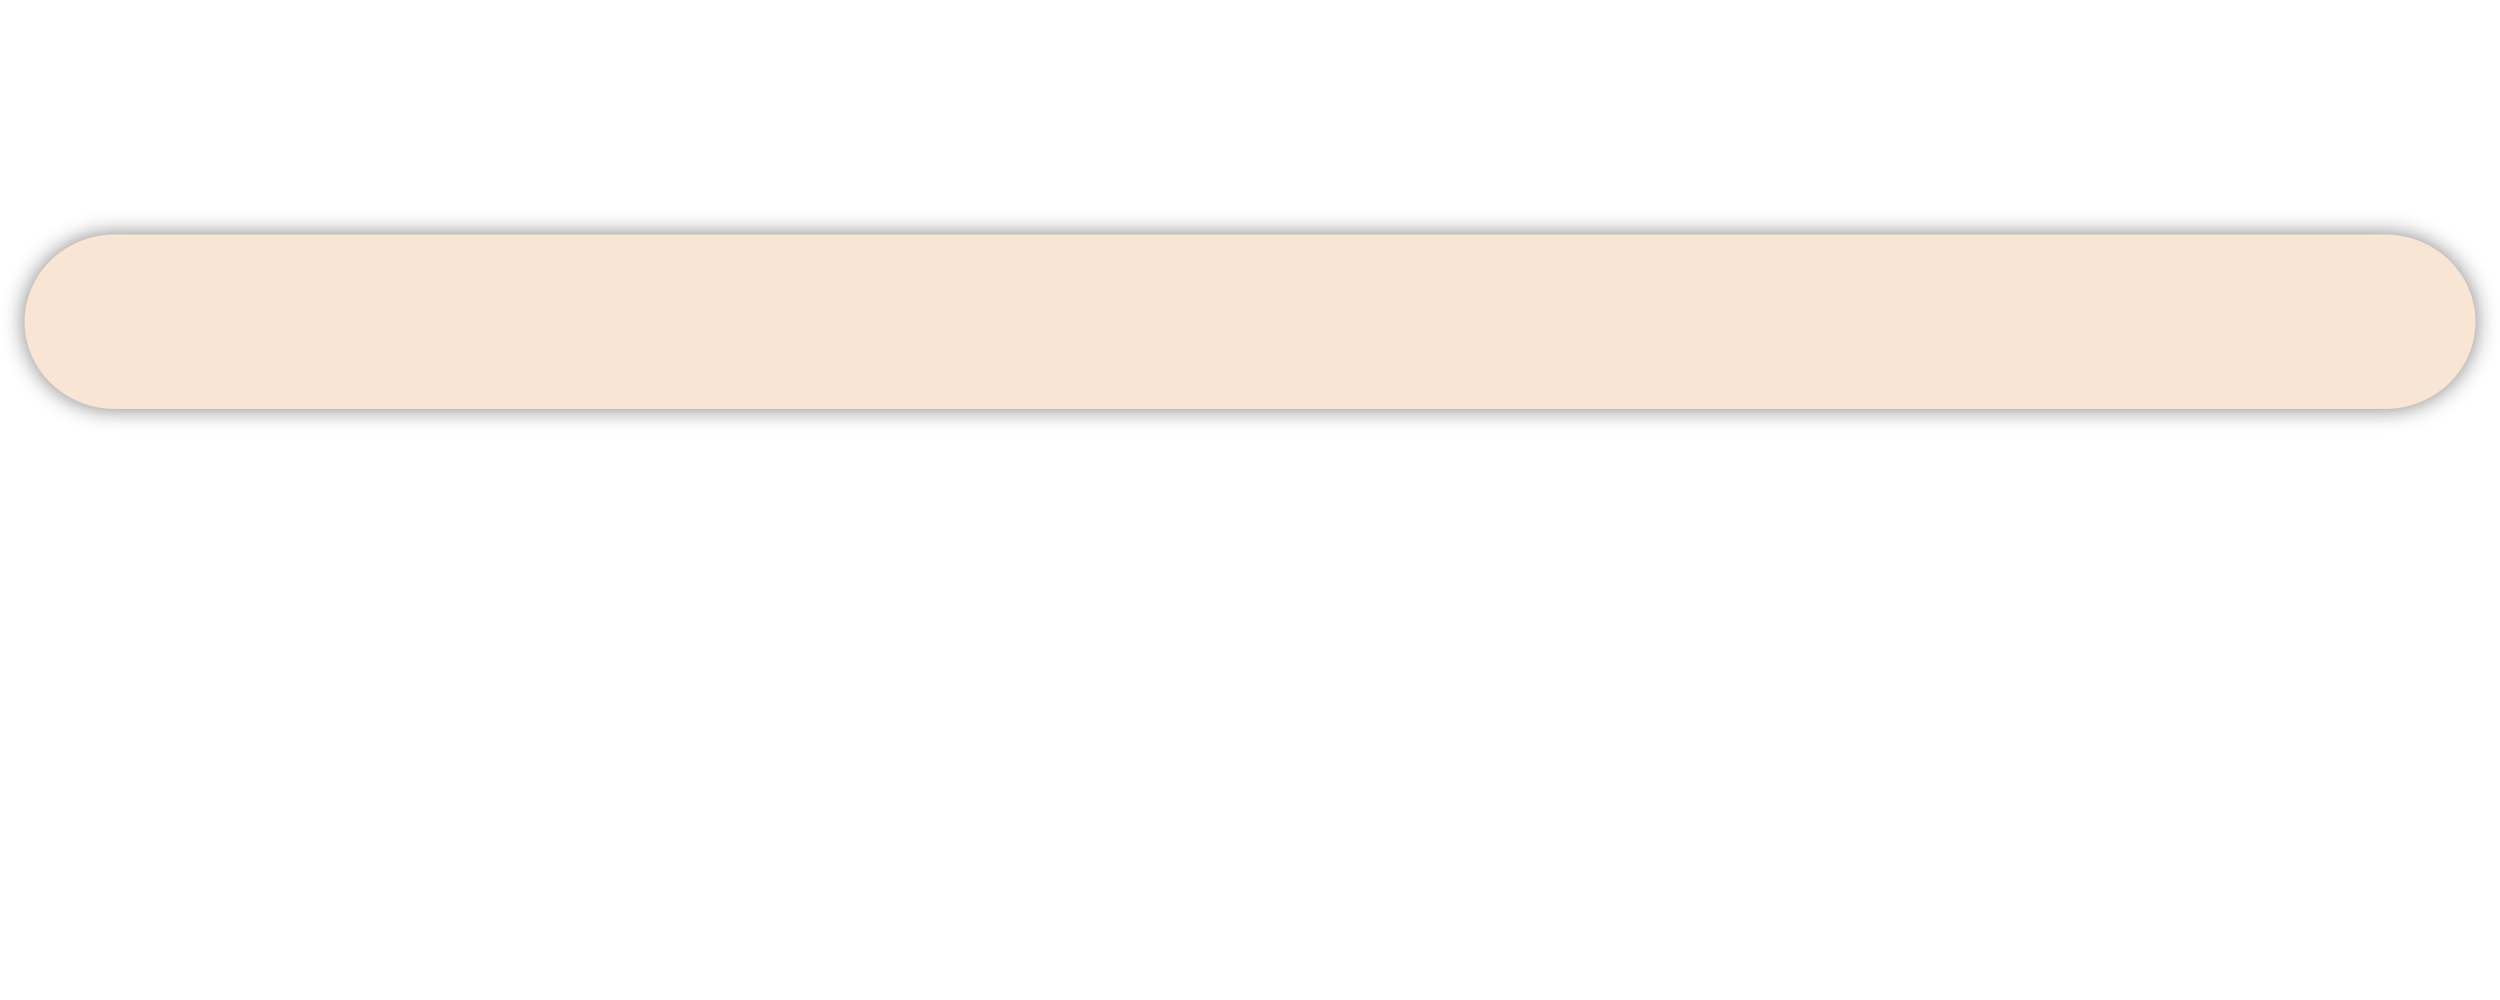
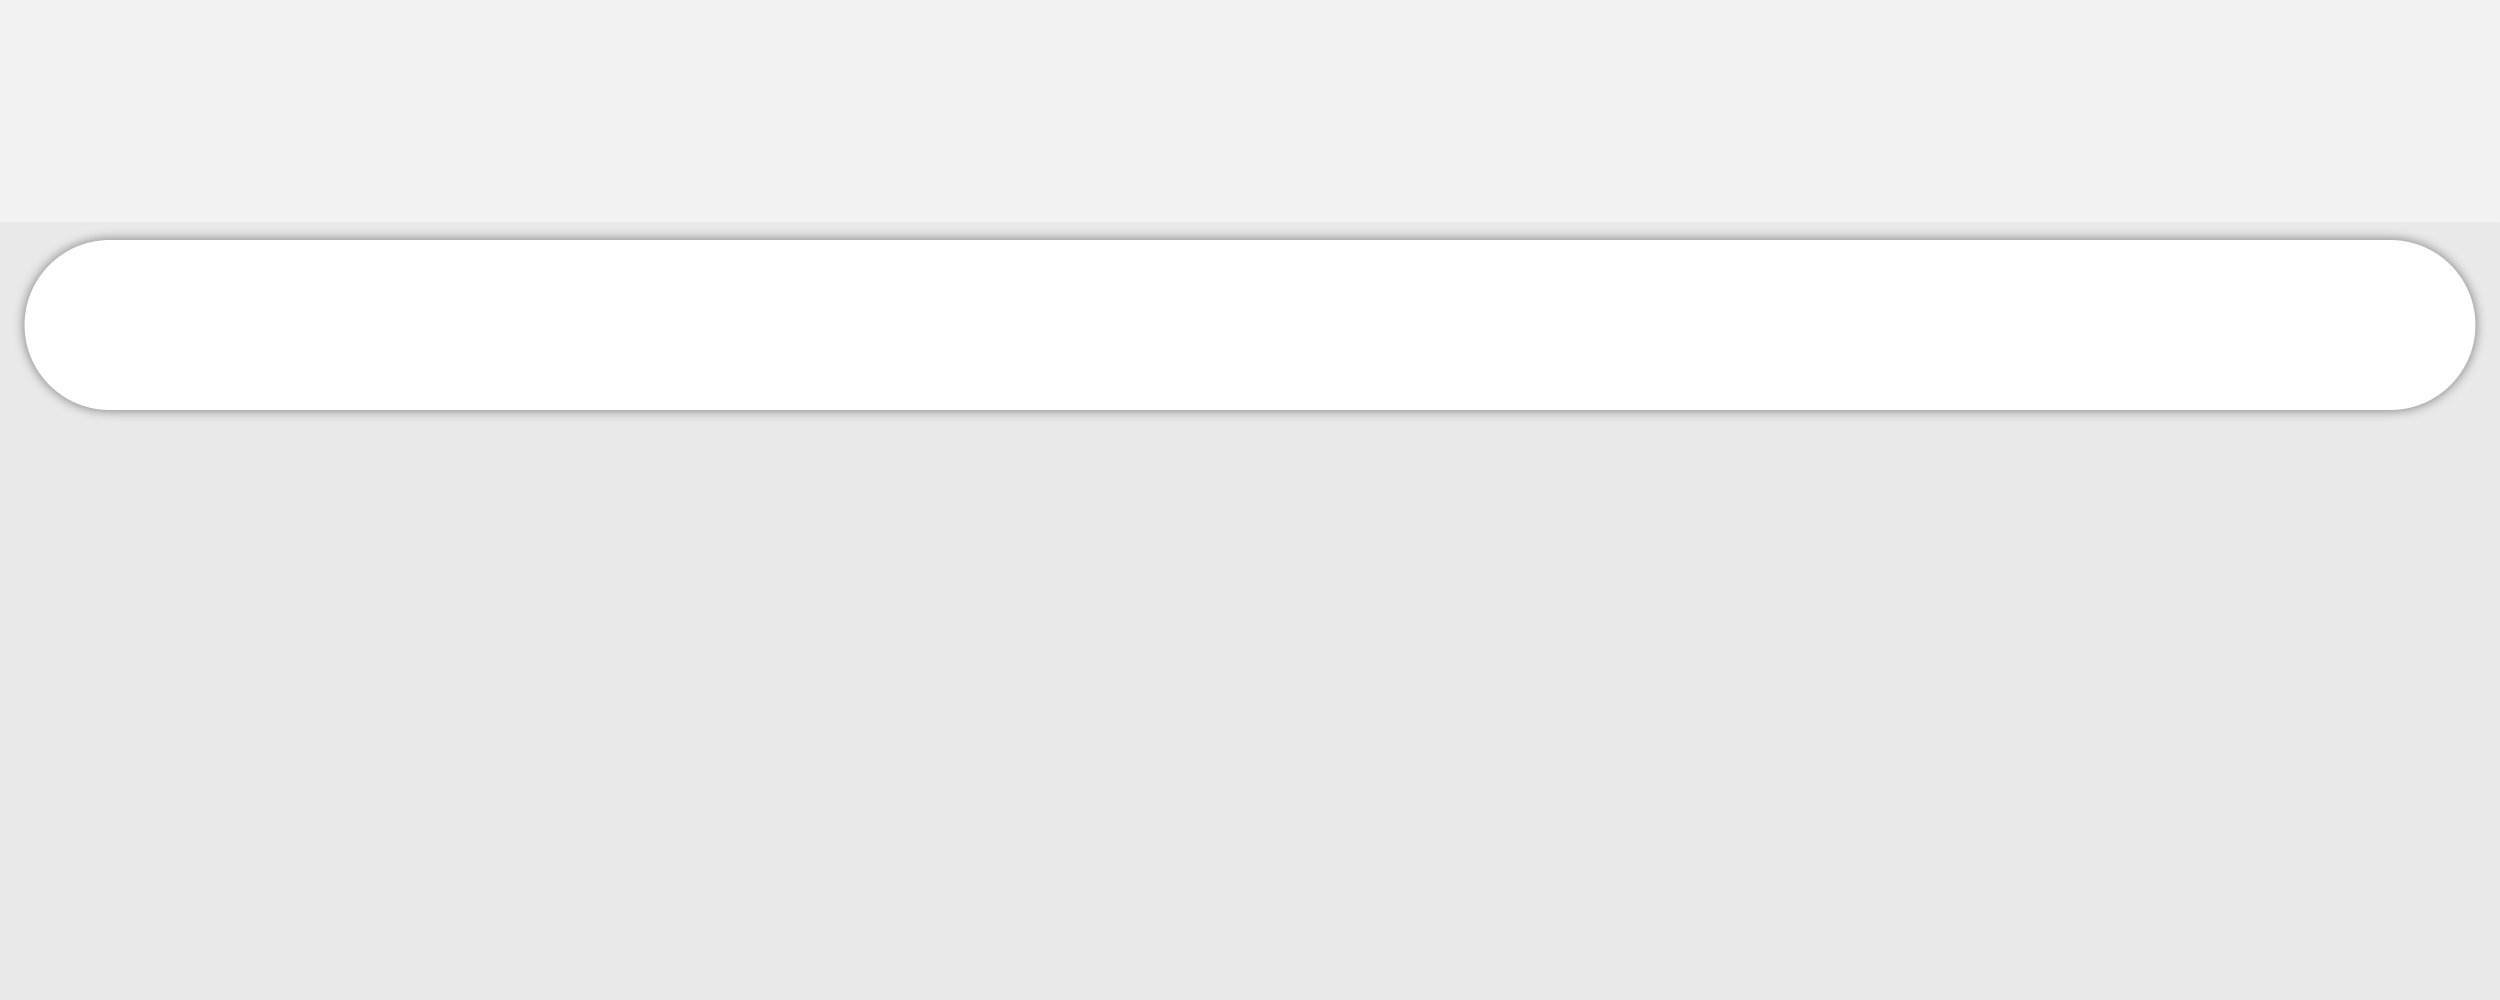
<svg xmlns="http://www.w3.org/2000/svg" xmlns:xlink="http://www.w3.org/1999/xlink" width="500" height="200" viewBox="0 0 132.292 52.917" version="1.1" id="svg1">
  <defs id="defs1">
    <linearGradient id="linearGradient1">
      <stop style="stop-color:#cb9eff;stop-opacity:1;" offset="0" id="stop1" />
      <stop style="stop-color:#060606;stop-opacity:0.98;" offset="1" id="stop3" />
    </linearGradient>
    <linearGradient xlink:href="#linearGradient1" id="linearGradient2" x1="6.323" y1="65.198" x2="135.969" y2="65.198" gradientUnits="userSpaceOnUse" spreadMethod="pad" />
    <filter style="color-interpolation-filters:sRGB;" id="filter23" x="-0.014" y="-0.201" width="1.028" height="1.403">
      <feFlood result="flood" in="SourceGraphic" flood-opacity="0.498" flood-color="rgb(0,0,0)" id="feFlood22" />
      <feGaussianBlur result="blur" in="SourceGraphic" stdDeviation="0.3" id="feGaussianBlur22" />
      <feOffset result="offset" in="blur" dx="0" dy="0" id="feOffset22" />
      <feComposite result="comp1" operator="in" in="flood" in2="offset" id="feComposite22" />
      <feComposite result="fbSourceGraphic" operator="over" in="SourceGraphic" in2="comp1" id="feComposite23" />
      <feColorMatrix result="fbSourceGraphicAlpha" in="fbSourceGraphic" values="0 0 0 -1 0 0 0 0 -1 0 0 0 0 -1 0 0 0 0 1 0" id="feColorMatrix25" />
      <feFlood id="feFlood25" result="flood" in="fbSourceGraphic" flood-opacity="0.498" flood-color="rgb(0,0,0)" />
      <feGaussianBlur id="feGaussianBlur25" result="blur" in="fbSourceGraphic" stdDeviation="0.4" />
      <feOffset id="feOffset25" result="offset" in="blur" dx="0" dy="0" />
      <feComposite id="feComposite25" result="comp1" operator="in" in="flood" in2="offset" />
      <feComposite id="feComposite26" result="comp2" operator="over" in="fbSourceGraphic" in2="comp1" />
    </filter>
    <filter style="color-interpolation-filters:sRGB;" id="filter47" x="-0.008" y="-0.121" width="1.017" height="1.243">
      <feFlood result="flood" in="SourceGraphic" flood-opacity="0.302" flood-color="rgb(0,0,0)" id="feFlood46" />
      <feGaussianBlur result="blur" in="SourceGraphic" stdDeviation="0.4" id="feGaussianBlur46" />
      <feOffset result="offset" in="blur" dx="0" dy="-0" id="feOffset46" />
      <feComposite result="comp1" operator="in" in="flood" in2="offset" id="feComposite46" />
      <feComposite result="comp2" operator="over" in="SourceGraphic" in2="comp1" id="feComposite47" />
    </filter>
    <filter style="color-interpolation-filters:sRGB;" id="filter58" x="-0.016" y="-0.233" width="1.032" height="1.465">
      <feFlood result="flood" in="SourceGraphic" flood-opacity="0.404" flood-color="rgb(0,0,0)" id="feFlood57" />
      <feGaussianBlur result="blur" in="SourceGraphic" stdDeviation="0.4" id="feGaussianBlur57" />
      <feOffset result="offset" in="blur" dx="0" dy="-0" id="feOffset57" />
      <feComposite result="comp1" operator="in" in="flood" in2="offset" id="feComposite57" />
      <feComposite result="fbSourceGraphic" operator="over" in="SourceGraphic" in2="comp1" id="feComposite58" />
      <feColorMatrix result="fbSourceGraphicAlpha" in="fbSourceGraphic" values="0 0 0 -1 0 0 0 0 -1 0 0 0 0 -1 0 0 0 0 1 0" id="feColorMatrix58" />
      <feFlood id="feFlood58" result="flood" in="fbSourceGraphic" flood-opacity="0.404" flood-color="rgb(0,0,0)" />
      <feGaussianBlur id="feGaussianBlur58" result="blur" in="fbSourceGraphic" stdDeviation="0.4" />
      <feOffset id="feOffset58" result="offset" in="blur" dx="0" dy="-0" />
      <feComposite id="feComposite59" result="comp1" operator="in" in="flood" in2="offset" />
      <feComposite id="feComposite60" result="comp2" operator="over" in="fbSourceGraphic" in2="comp1" />
    </filter>
    <filter style="color-interpolation-filters:sRGB;" id="filter13" x="-0.02" y="-0.307" width="1.039" height="1.572">
      <feFlood result="flood" in="SourceGraphic" flood-opacity="0.498" flood-color="rgb(0,0,0)" id="feFlood12" />
      <feGaussianBlur result="blur" in="SourceGraphic" stdDeviation="1" id="feGaussianBlur12" />
      <feOffset result="offset" in="blur" dx="0" dy="-0.4" id="feOffset12" />
      <feComposite result="comp1" operator="in" in="flood" in2="offset" id="feComposite12" />
      <feComposite result="comp2" operator="over" in="SourceGraphic" in2="comp1" id="feComposite13" />
    </filter>
    <filter style="color-interpolation-filters:sRGB;" id="filter16" x="-0.009" y="-0.157" width="1.019" height="1.283">
      <feFlood result="flood" in="SourceGraphic" flood-opacity="0.498" flood-color="rgb(0,0,0)" id="feFlood15" />
      <feGaussianBlur result="blur" in="SourceGraphic" stdDeviation="0.5" id="feGaussianBlur15" />
      <feOffset result="offset" in="blur" dx="0" dy="-0.3" id="feOffset15" />
      <feComposite result="comp1" operator="in" in="flood" in2="offset" id="feComposite15" />
      <feComposite result="comp2" operator="over" in="SourceGraphic" in2="comp1" id="feComposite16" />
    </filter>
    <filter style="color-interpolation-filters:sRGB;" id="filter24" x="-0.007" y="-0.101" width="1.015" height="1.201">
      <feFlood result="flood" in="SourceGraphic" flood-opacity="0.498" flood-color="rgb(0,0,0)" id="feFlood21" />
      <feGaussianBlur result="blur" in="SourceGraphic" stdDeviation="0.4" id="feGaussianBlur21" />
      <feOffset result="offset" in="blur" dx="0" dy="0" id="feOffset21" />
      <feComposite result="comp1" operator="in" in="flood" in2="offset" id="feComposite21" />
      <feComposite result="comp2" operator="over" in="SourceGraphic" in2="comp1" id="feComposite24" />
    </filter>
    <filter style="color-interpolation-filters:sRGB;" id="filter28" x="-0.009" y="-0.126" width="1.019" height="1.251">
      <feFlood result="flood" in="SourceGraphic" flood-opacity="0.498" flood-color="rgb(0,0,0)" id="feFlood24" />
      <feGaussianBlur result="blur" in="SourceGraphic" stdDeviation="0.5" id="feGaussianBlur24" />
      <feOffset result="offset" in="blur" dx="0" dy="0" id="feOffset24" />
      <feComposite result="comp1" operator="in" in="flood" in2="offset" id="feComposite27" />
      <feComposite result="comp2" operator="over" in="SourceGraphic" in2="comp1" id="feComposite28" />
    </filter>
    <filter style="color-interpolation-filters:sRGB;" id="filter32" x="-0.011" y="-0.151" width="1.022" height="1.302">
      <feFlood result="flood" in="SourceGraphic" flood-opacity="0.498" flood-color="rgb(0,0,0)" id="feFlood31" />
      <feGaussianBlur result="blur" in="SourceGraphic" stdDeviation="0.6" id="feGaussianBlur31" />
      <feOffset result="offset" in="blur" dx="0" dy="0" id="feOffset31" />
      <feComposite result="comp1" operator="in" in="flood" in2="offset" id="feComposite31" />
      <feComposite result="comp2" operator="over" in="SourceGraphic" in2="comp1" id="feComposite32" />
    </filter>
+     <filter style="color-interpolation-filters:sRGB;" id="filter8" x="-0.006" y="-0.08" width="1.011" height="1.16">
+       <feFlood result="flood" in="SourceGraphic" flood-opacity="0.498" flood-color="rgb(0,0,0)" id="feFlood7" />
+       <feGaussianBlur result="blur" in="SourceGraphic" stdDeviation="0.3" id="feGaussianBlur7" />
+       <feOffset result="offset" in="blur" dx="0" dy="0" id="feOffset7" />
+       <feComposite result="comp1" operator="in" in="flood" in2="offset" id="feComposite7" />
+       <feComposite result="comp2" operator="over" in="SourceGraphic" in2="comp1" id="feComposite8" />
+     </filter>
+     <filter style="color-interpolation-filters:sRGB" id="filter8-6" x="-0.006" y="-0.08" width="1.011" height="1.16">
+       <feFlood result="flood" in="SourceGraphic" flood-opacity="0.498" flood-color="rgb(0,0,0)" id="feFlood7-0" />
+       <feGaussianBlur result="blur" in="SourceGraphic" stdDeviation="0.3" id="feGaussianBlur7-0" />
+       <feOffset result="offset" in="blur" dx="0" dy="0" id="feOffset7-9" />
+       <feComposite result="comp1" operator="in" in="flood" in2="offset" id="feComposite7-5" />
+       <feComposite result="comp2" operator="over" in="SourceGraphic" in2="comp1" id="feComposite8-6" />
+     </filter>
  </defs>
  <g id="layer2">
-     <rect style="fill:#ffffff;fill-opacity:1;stroke:none;stroke-width:0.499;stroke-dasharray:none" id="rect2" width="132.292" height="52.917" x="0" y="0" />
+     <rect style="fill:#e9e9e9;fill-opacity:1;stroke:none;stroke-width:0.499;stroke-dasharray:none" id="rect2" width="132.292" height="52.917" x="0" y="0" />
+     <rect style="fill:#f2f2f2;fill-opacity:1;stroke-width:0.896" id="rect3" width="132.292" height="11.774" x="2.7755576e-17" y="-3.8327183e-08" />
  </g>
  <g id="layer1" transform="translate(-5,-48)" style="fill:url(#linearGradient2);fill-opacity:1">
-     <rect style="mix-blend-mode:normal;fill:#f8e5d3;fill-opacity:1;fill-rule:nonzero;stroke:none;stroke-width:0.265;stroke-dasharray:none;stroke-opacity:1;filter:url(#filter32)" id="rect1" width="129.665" height="9.547" x="6.313" y="60.424" ry="4.773" transform="matrix(1.000245,0,0,0.9670447,-0.01743333,1.975517)" />
+     <rect style="mix-blend-mode:normal;fill:#ffffff;fill-opacity:1;fill-rule:nonzero;stroke:none;stroke-width:0.257;stroke-dasharray:none;stroke-opacity:1;filter:url(#filter8)" id="rect1" width="129.697" height="8.996" x="6.297" y="60.7" ry="4.498" />
  </g>
</svg>
